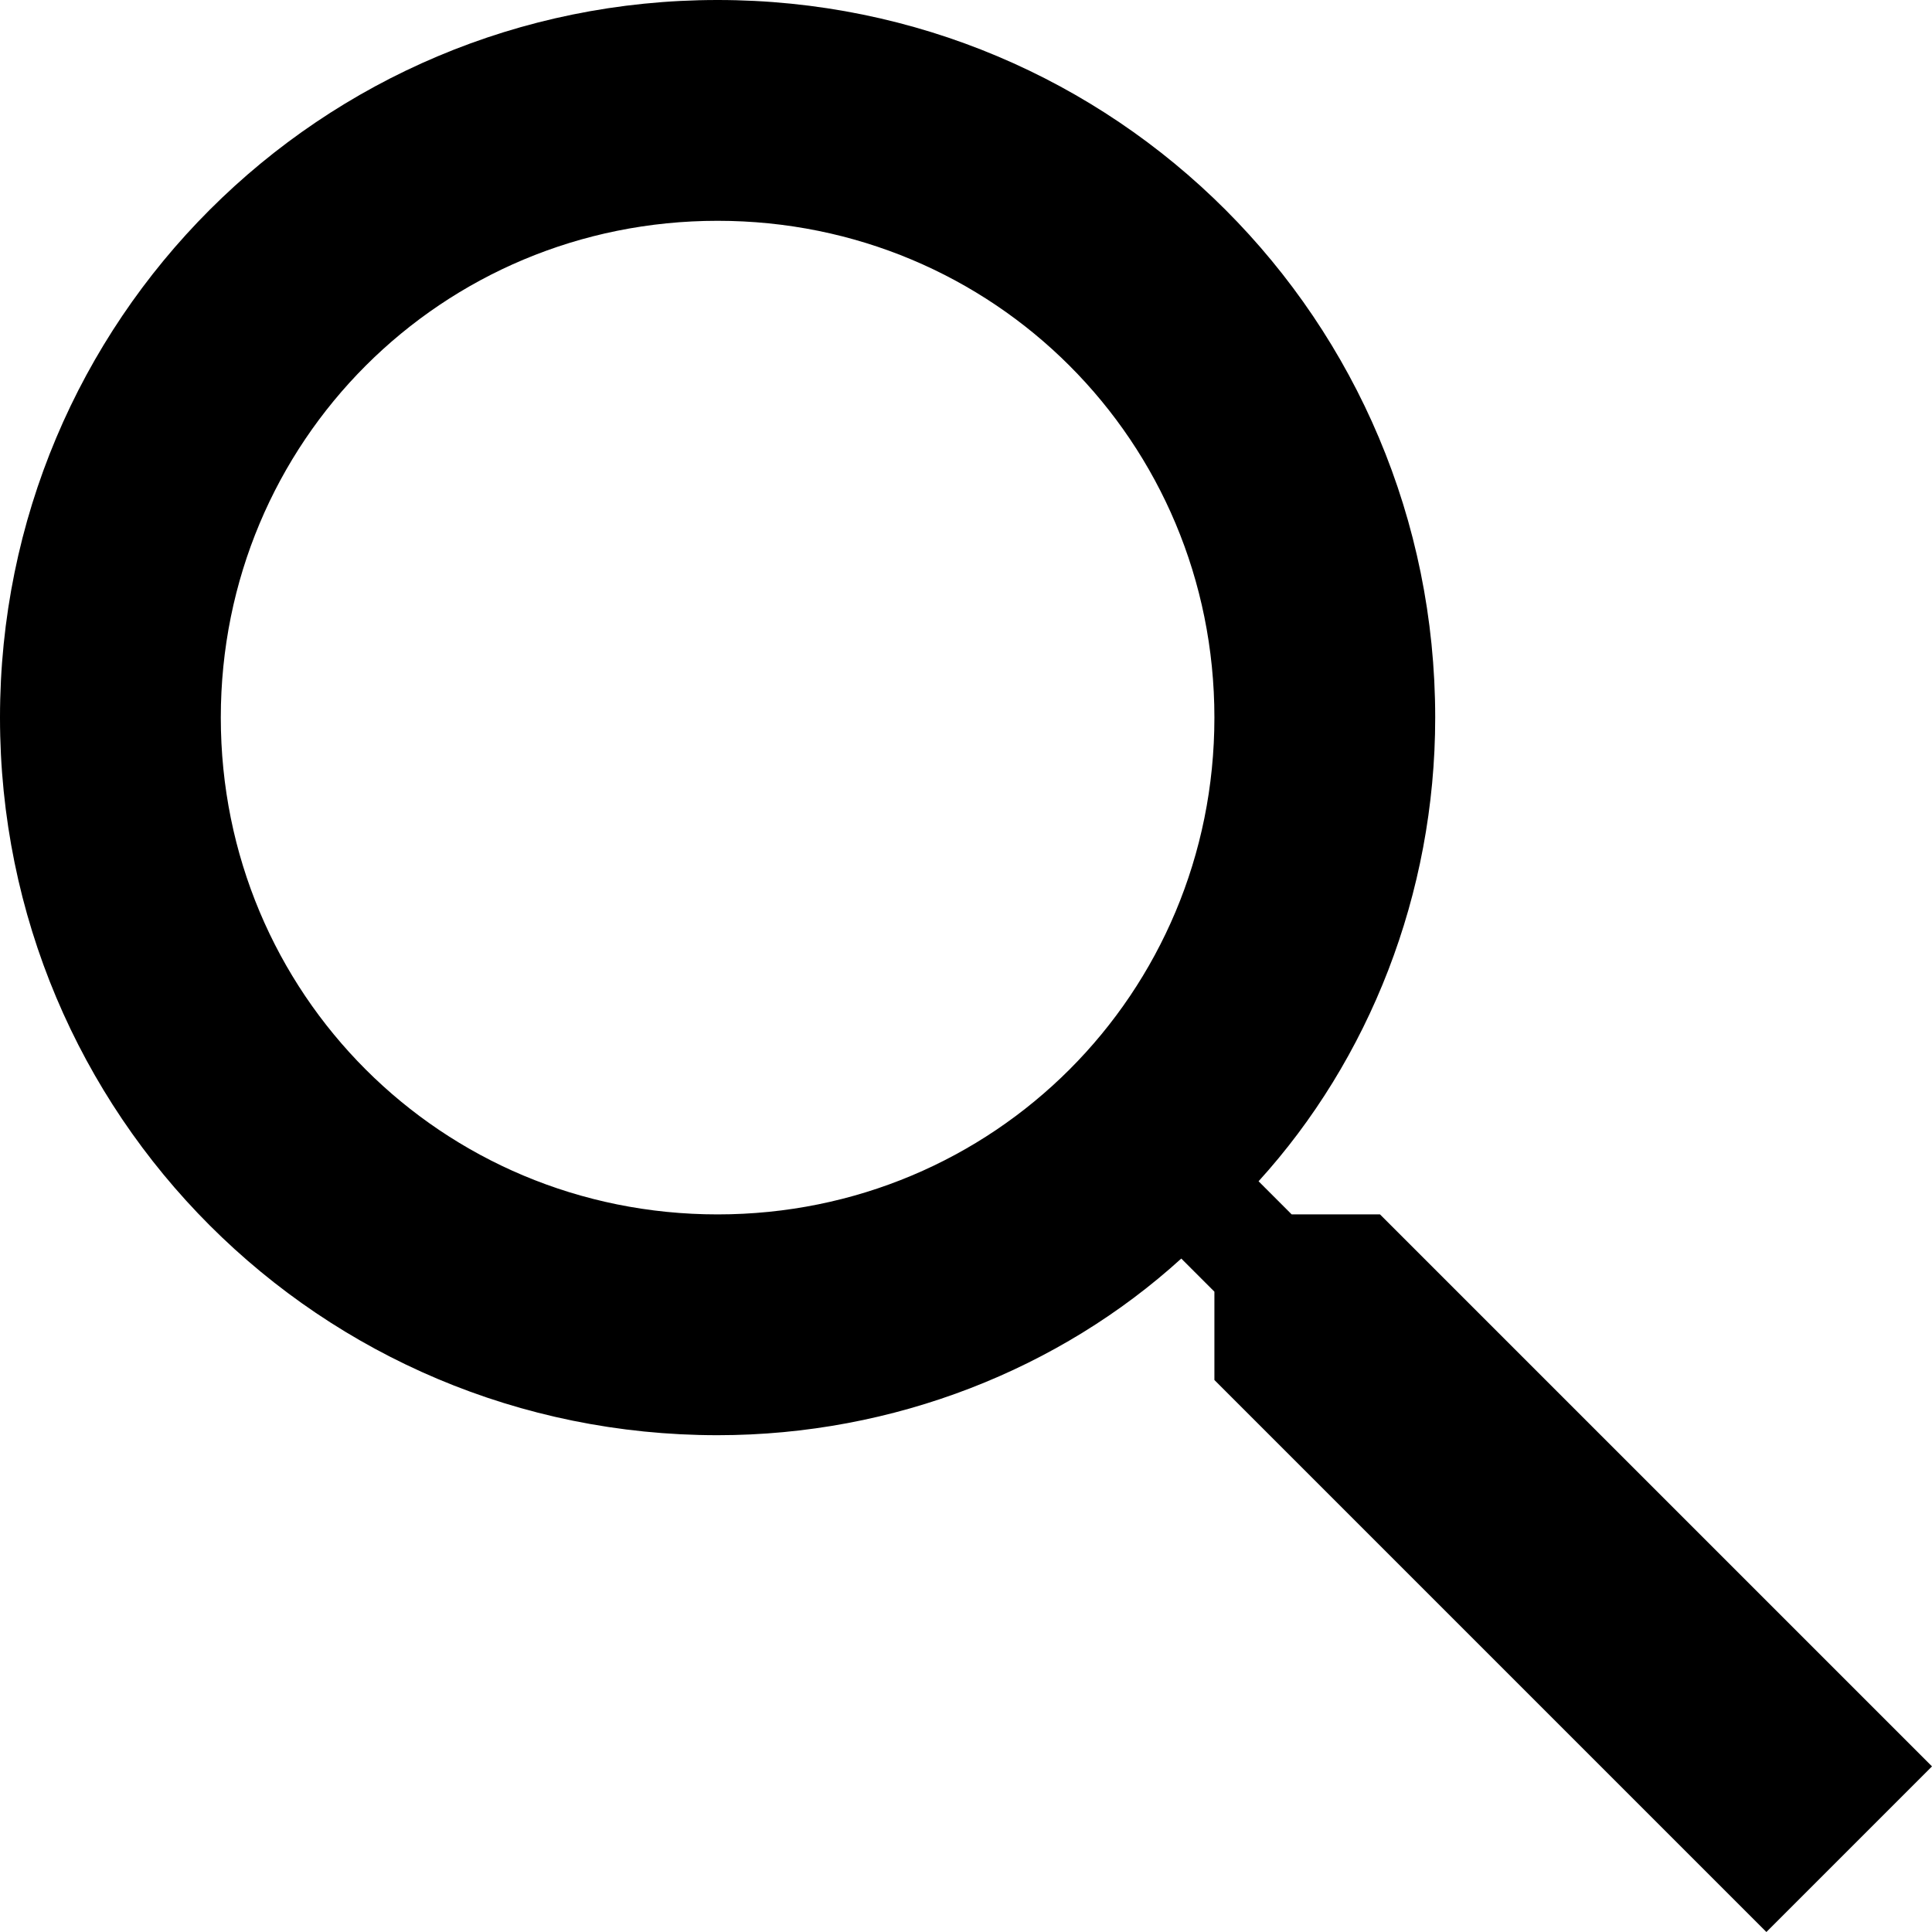
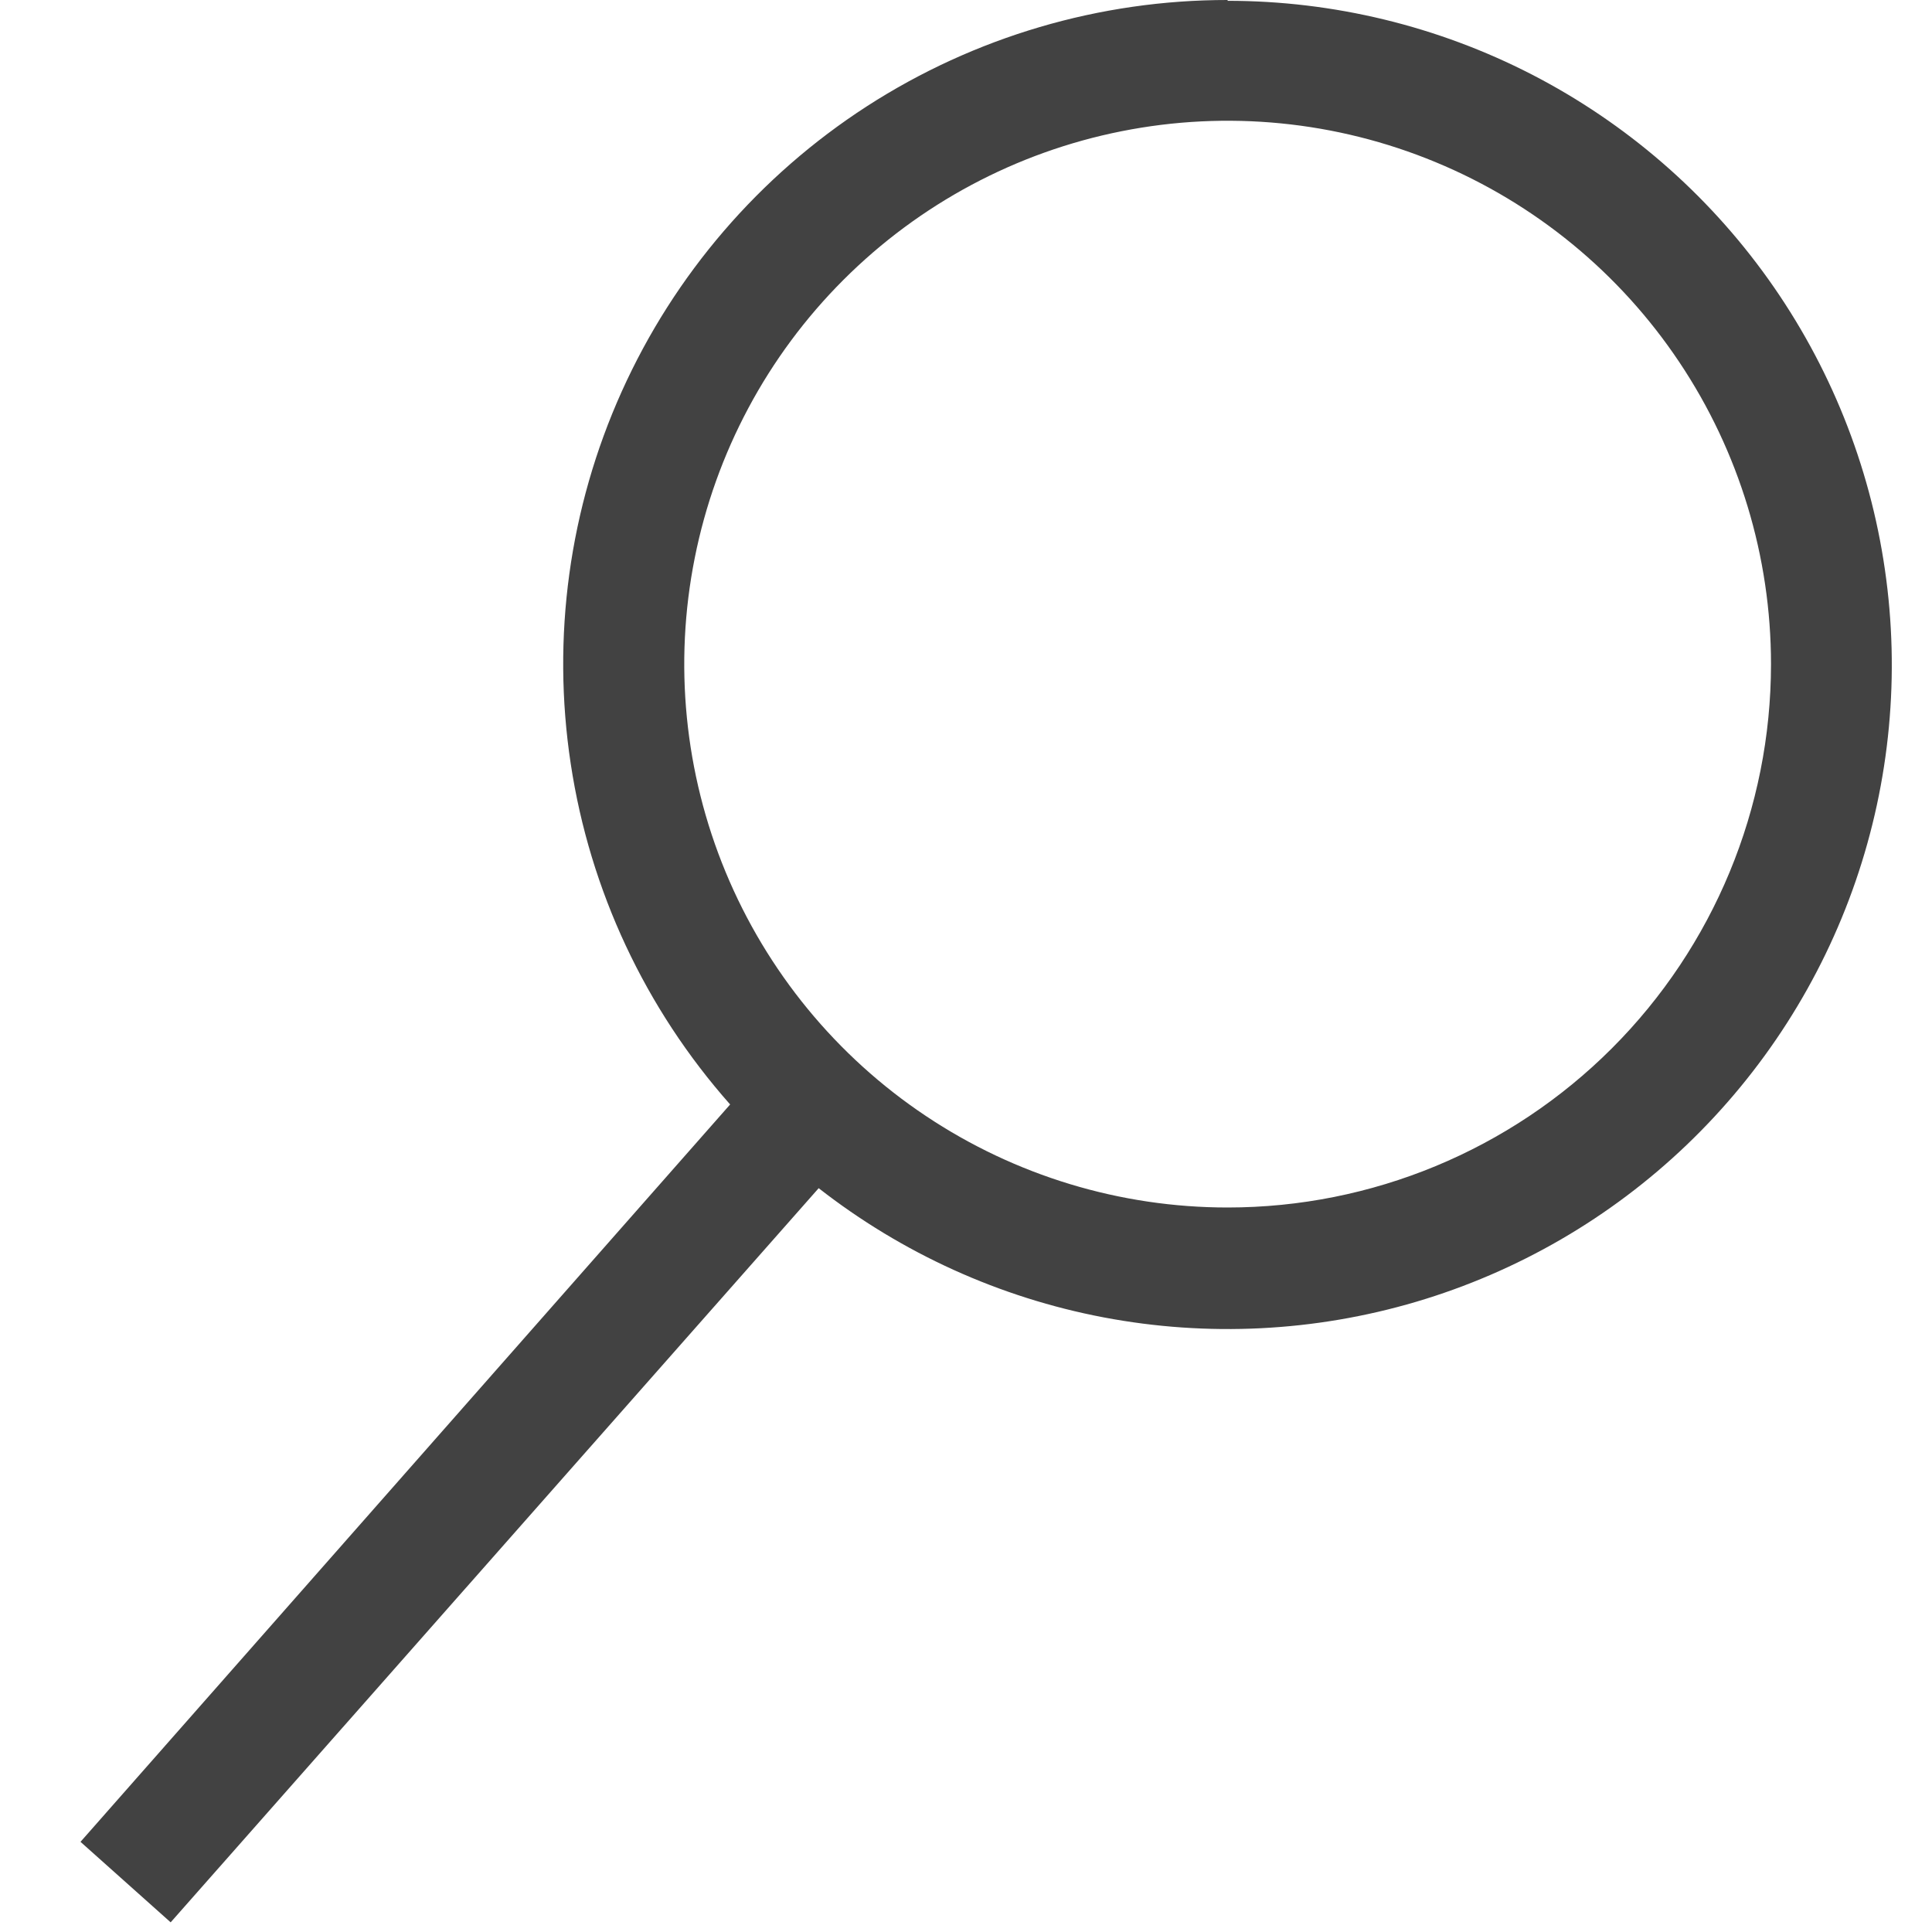
- <svg xmlns="http://www.w3.org/2000/svg" version="1.1" id="Capa_1" x="0px" y="0px" width="512px" height="512px" viewBox="0 0 446.25 446.25" style="enable-background:new 0 0 446.25 446.25;" xml:space="preserve" class="">
-   <g>
-     <g>
-       <g id="search">
-         <path d="M318.75,280.5h-20.4l-7.649-7.65c25.5-28.05,40.8-66.3,40.8-107.1C331.5,73.95,257.55,0,165.75,0S0,73.95,0,165.75    S73.95,331.5,165.75,331.5c40.8,0,79.05-15.3,107.1-40.8l7.65,7.649v20.4L408,446.25L446.25,408L318.75,280.5z M165.75,280.5    C102,280.5,51,229.5,51,165.75S102,51,165.75,51S280.5,102,280.5,165.75S229.5,280.5,165.75,280.5z" data-original="#000000" class="active-path" fill="#000000" />
-       </g>
-     </g>
-   </g>
+ <svg xmlns="http://www.w3.org/2000/svg" width="24" height="24" viewBox="0 0 24 24" fill="none">
+   <path d="M15.25 1.02546e-06C13.661 -0.001 12.105 0.458 10.769 1.32C9.434 2.183 8.377 3.412 7.724 4.862C7.071 6.311 6.851 7.918 7.09 9.489C7.328 11.061 8.016 12.53 9.07 13.72L1 22.88L2.12 23.88L10.17 14.76C11.206 15.569 12.419 16.12 13.71 16.365C15.001 16.61 16.332 16.544 17.593 16.171C18.853 15.798 20.006 15.129 20.955 14.22C21.904 13.311 22.623 12.189 23.051 10.947C23.479 9.704 23.604 8.377 23.415 7.076C23.227 5.776 22.73 4.539 21.967 3.469C21.204 2.399 20.196 1.527 19.028 0.925C17.86 0.324 16.564 0.01 15.25 0.01V1.02546e-06ZM15.25 15C13.915 15 12.61 14.604 11.5 13.862C10.39 13.121 9.525 12.066 9.014 10.833C8.503 9.6 8.369 8.242 8.63 6.933C8.89 5.624 9.533 4.421 10.477 3.477C11.421 2.533 12.624 1.89 13.933 1.63C15.242 1.369 16.6 1.503 17.833 2.014C19.067 2.525 20.121 3.39 20.862 4.5C21.604 5.61 22 6.915 22 8.25C22 10.04 21.289 11.757 20.023 13.023C18.757 14.289 17.04 15 15.25 15V15Z" fill="#424242" />
</svg>
